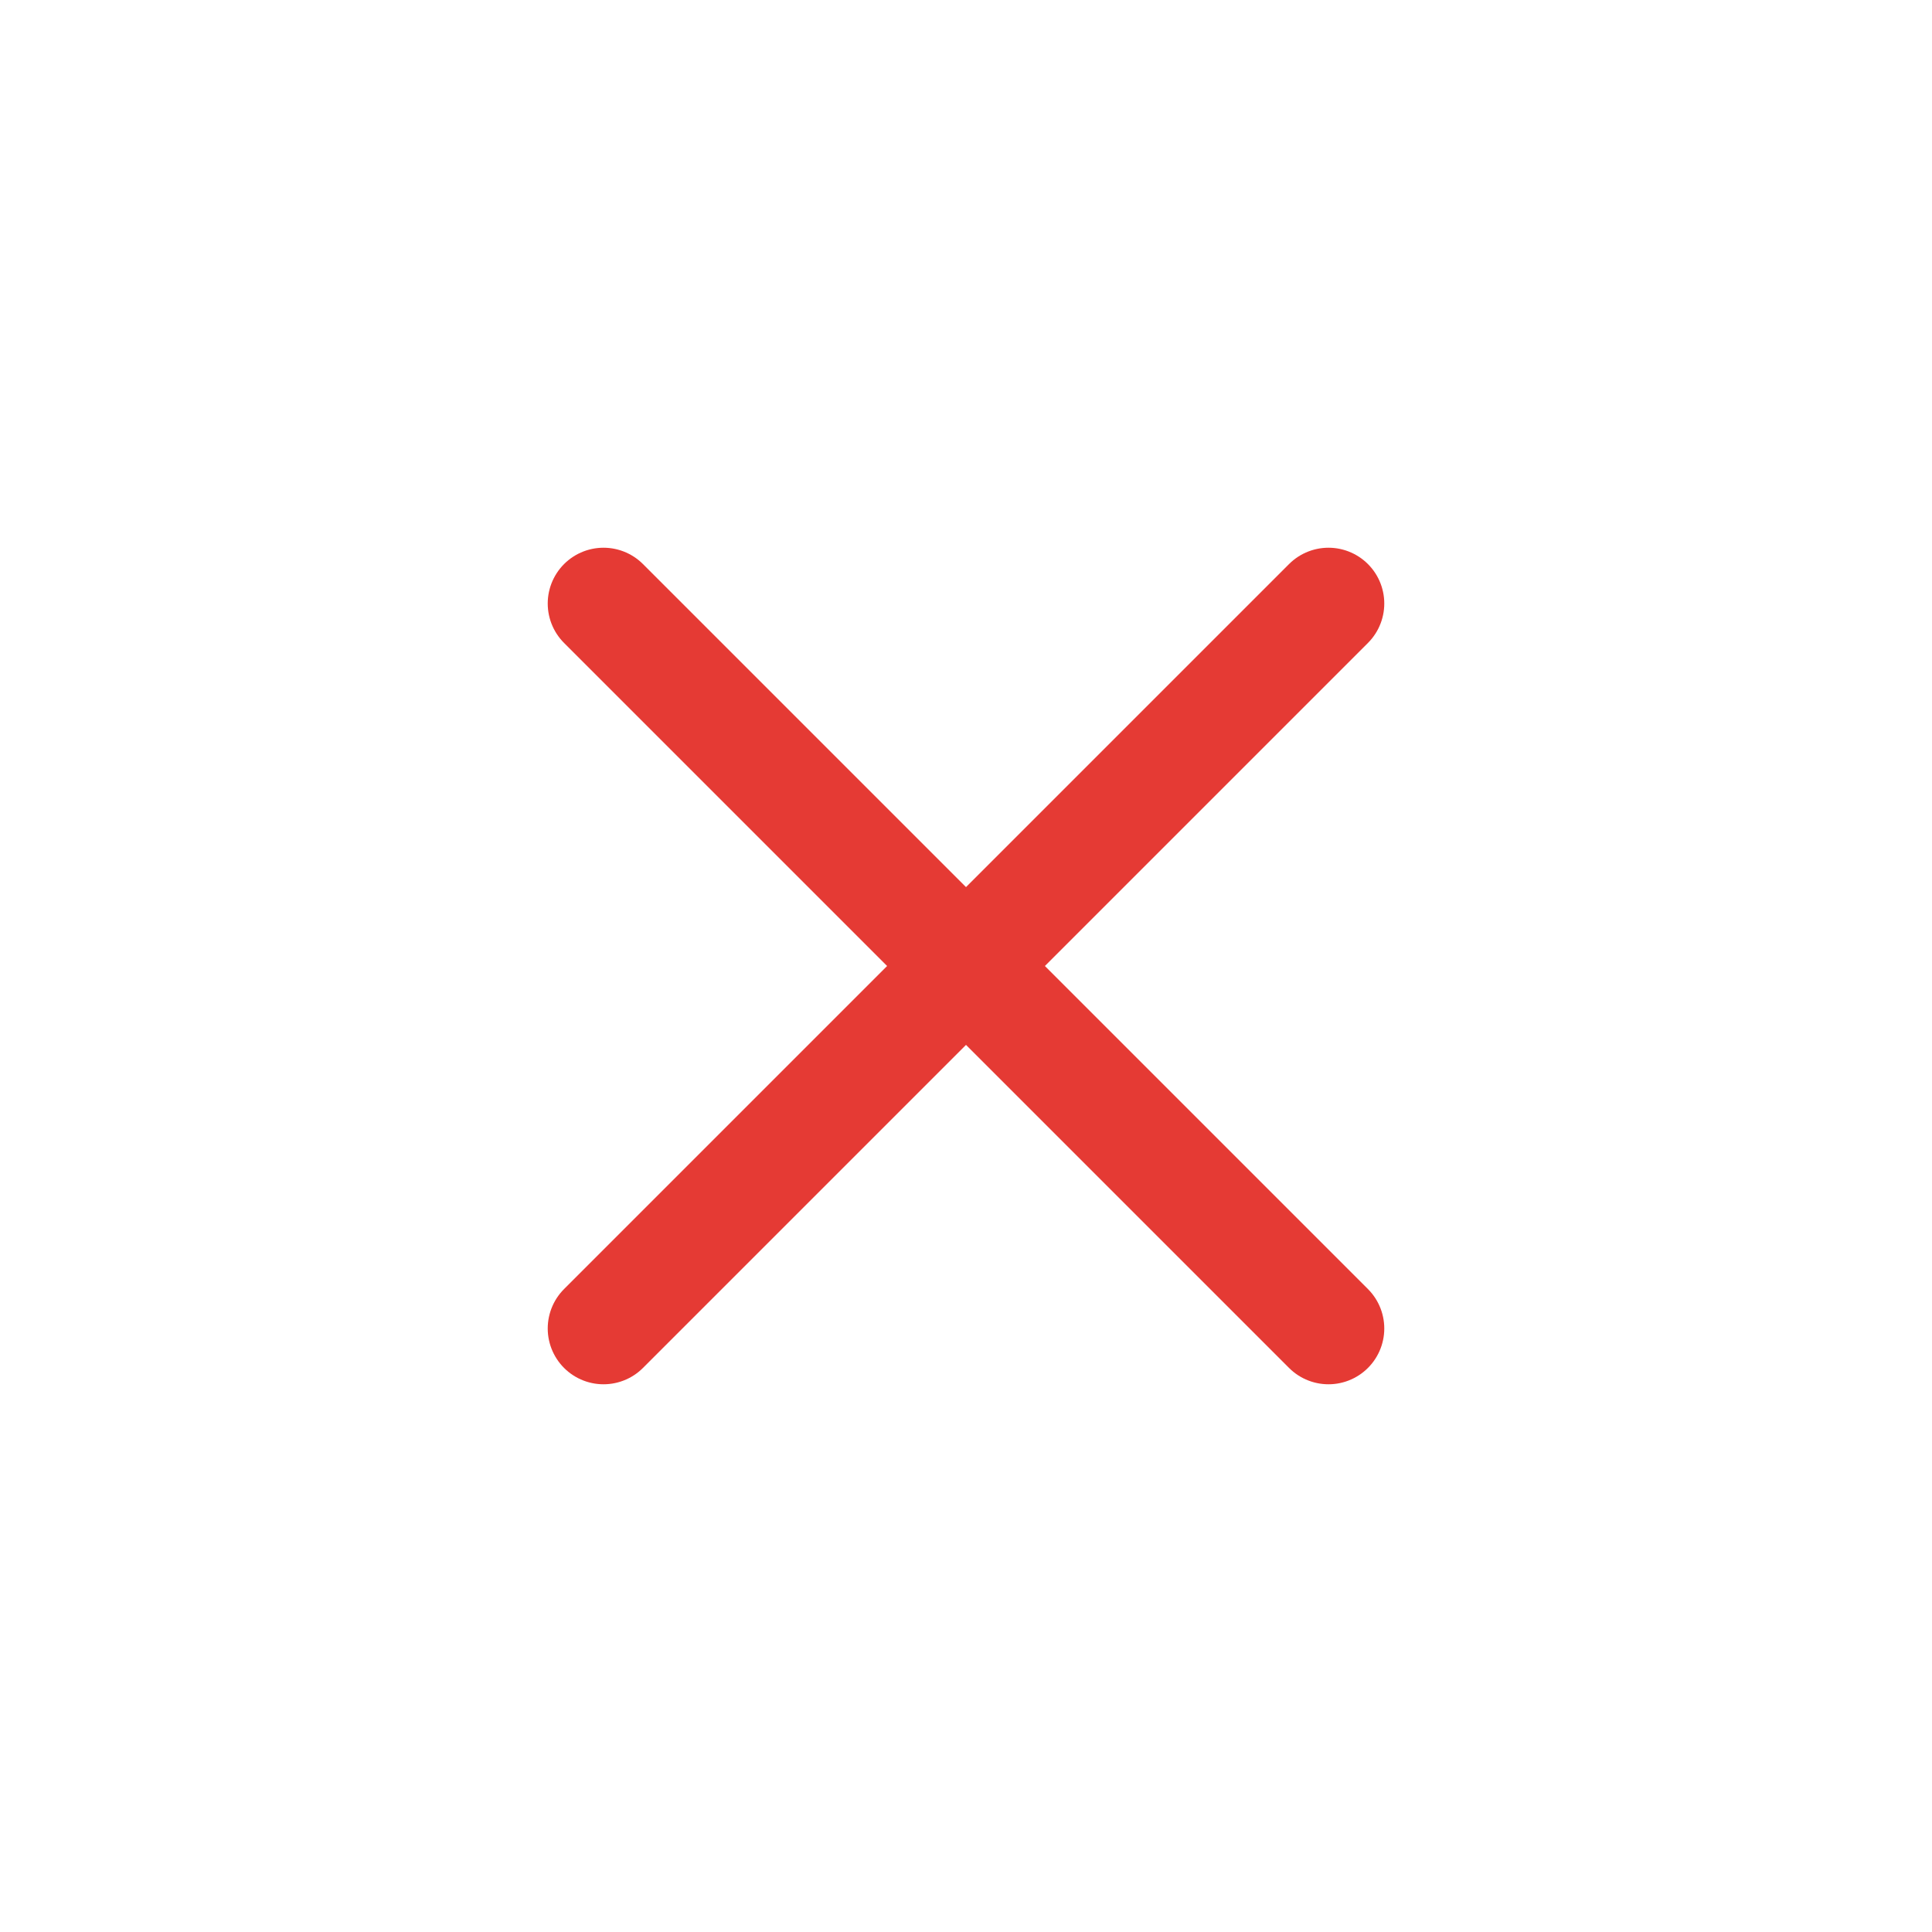
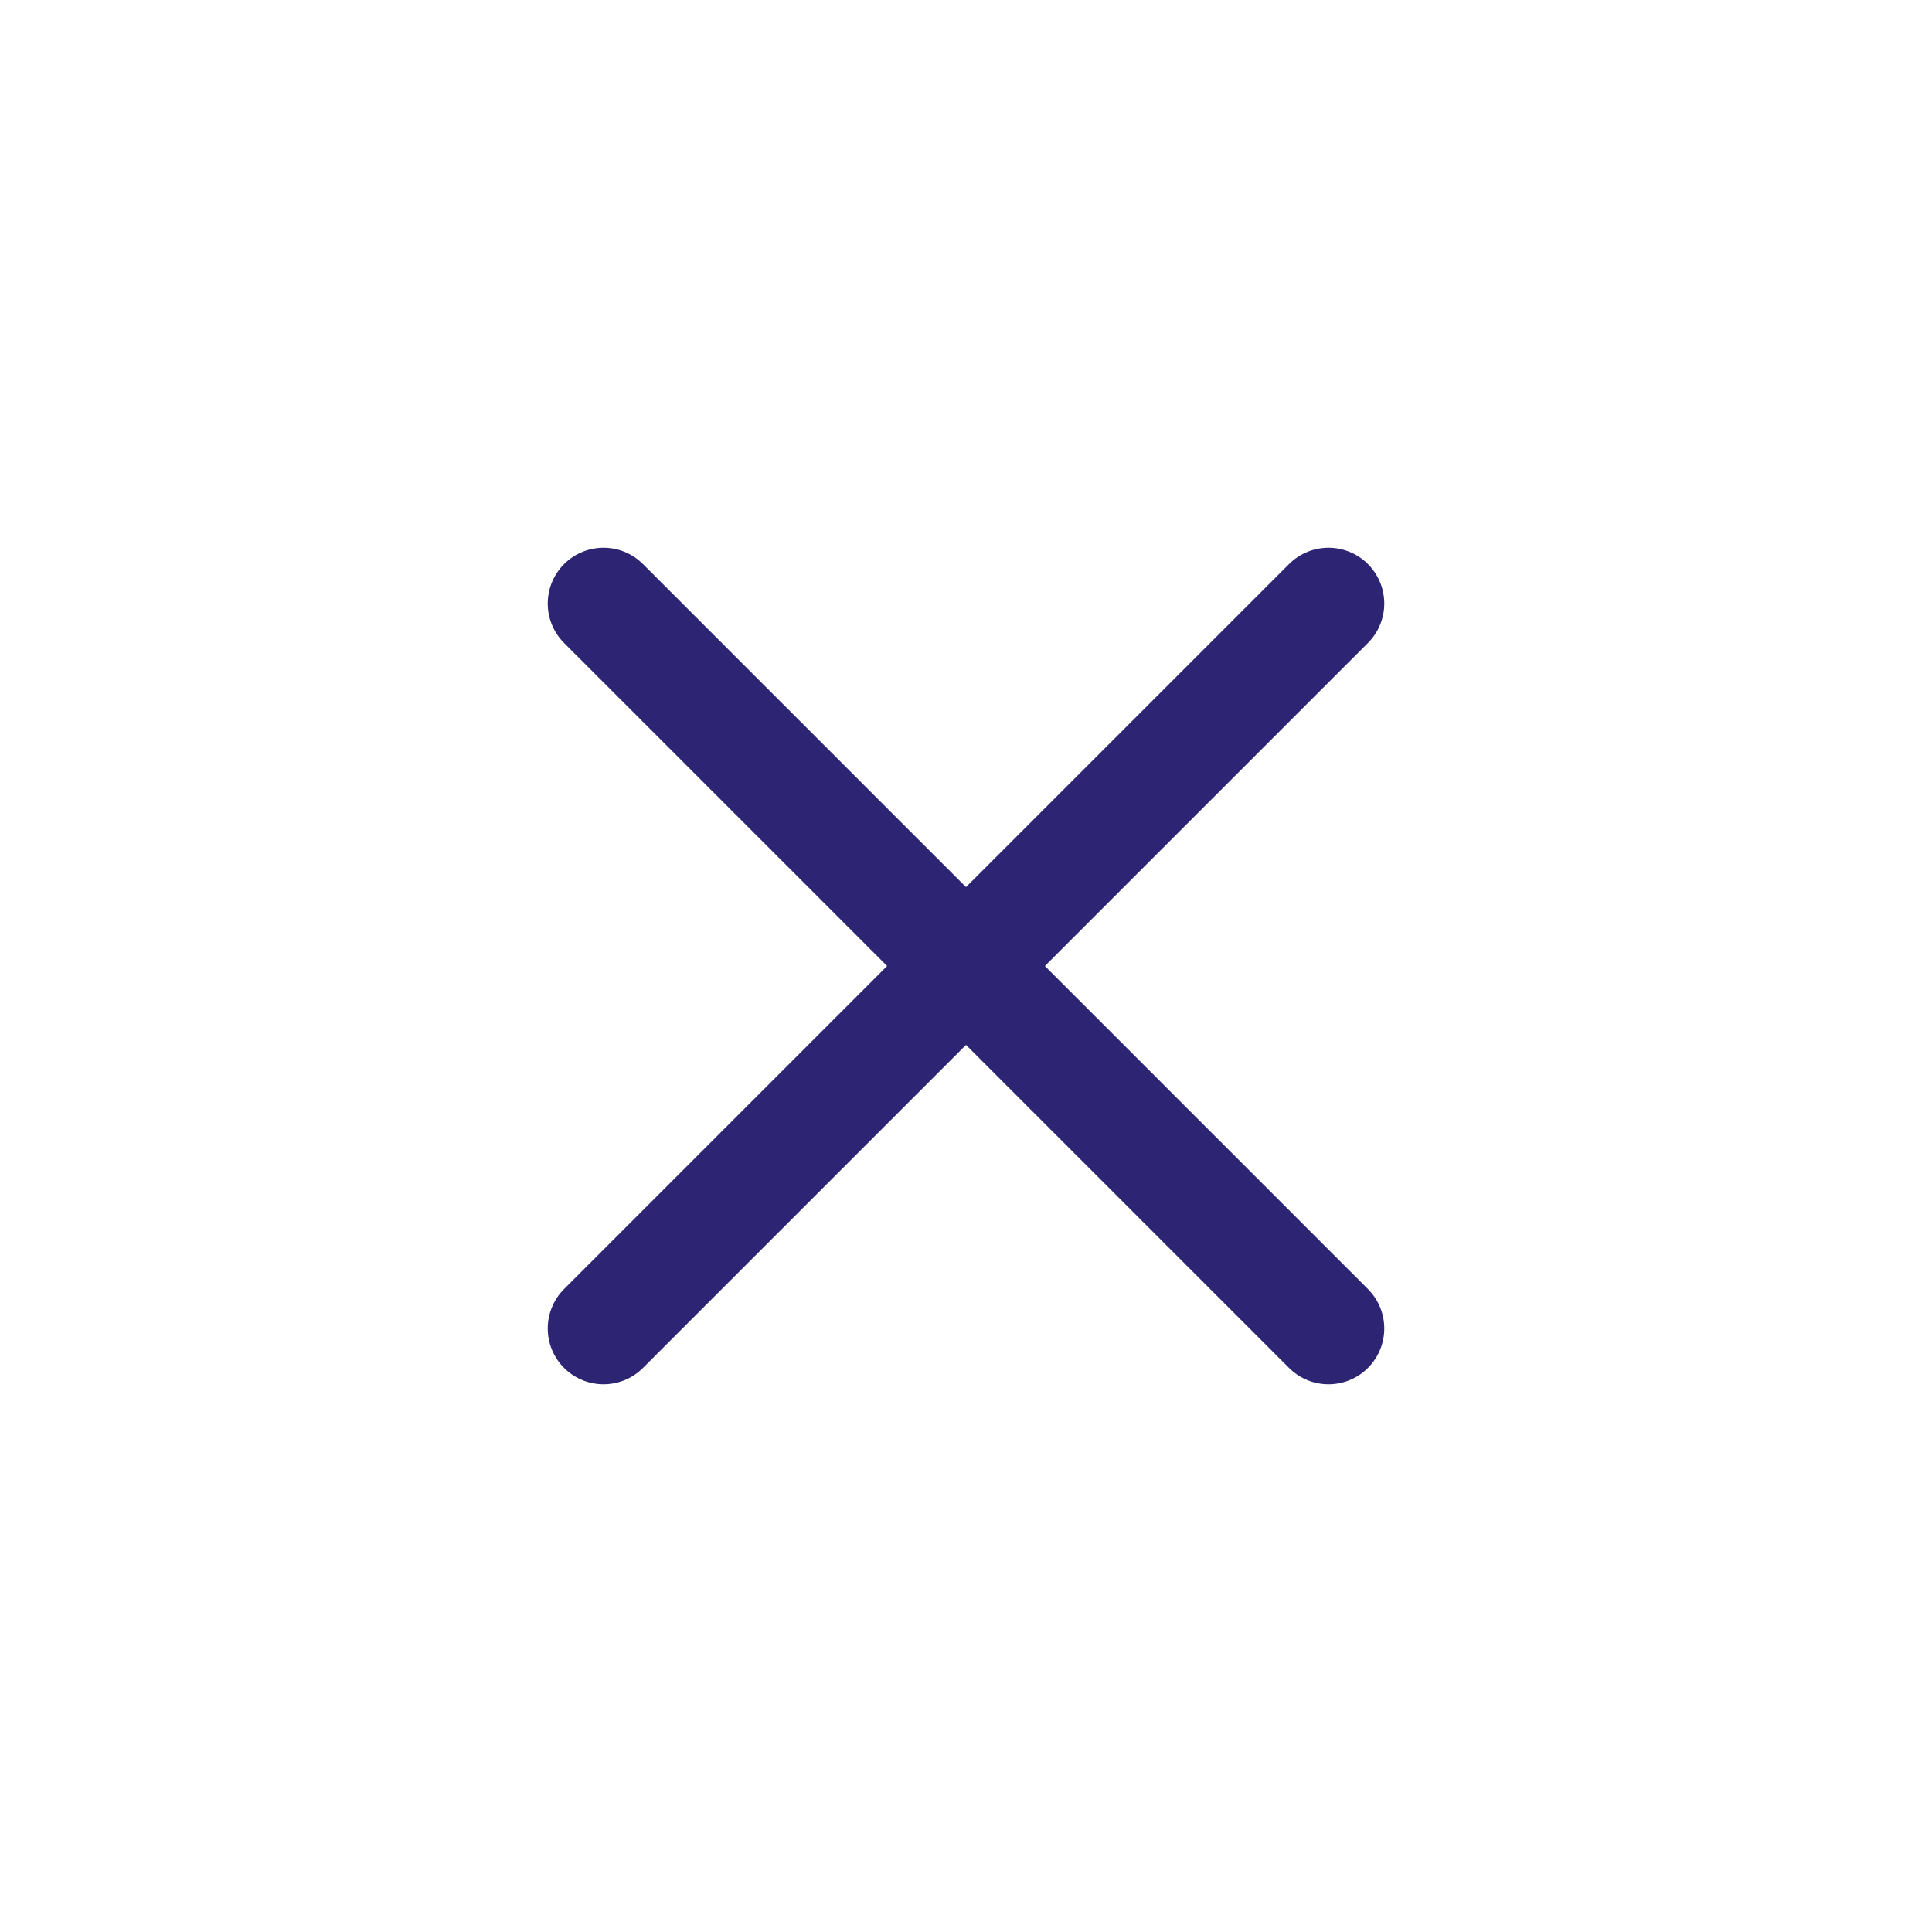
<svg xmlns="http://www.w3.org/2000/svg" version="1.1" id="Layer_1" x="0px" y="0px" viewBox="0 0 101.8 101.8" style="enable-background:new 0 0 101.8 101.8;" xml:space="preserve">
  <style type="text/css">
- 	.st0{fill:none;stroke:#E53A34;stroke-width:5.879;stroke-linecap:round;stroke-linejoin:round;stroke-miterlimit:10;}
+ 	.st0{fill:none;stroke:#2D2574;stroke-width:5.879;stroke-linecap:round;stroke-linejoin:round;stroke-miterlimit:10;}
</style>
  <g>
    <line class="st0" x1="31.8" y1="31.8" x2="70" y2="70" />
    <g>
      <line class="st0" x1="70" y1="31.8" x2="31.8" y2="70" />
    </g>
  </g>
</svg>
